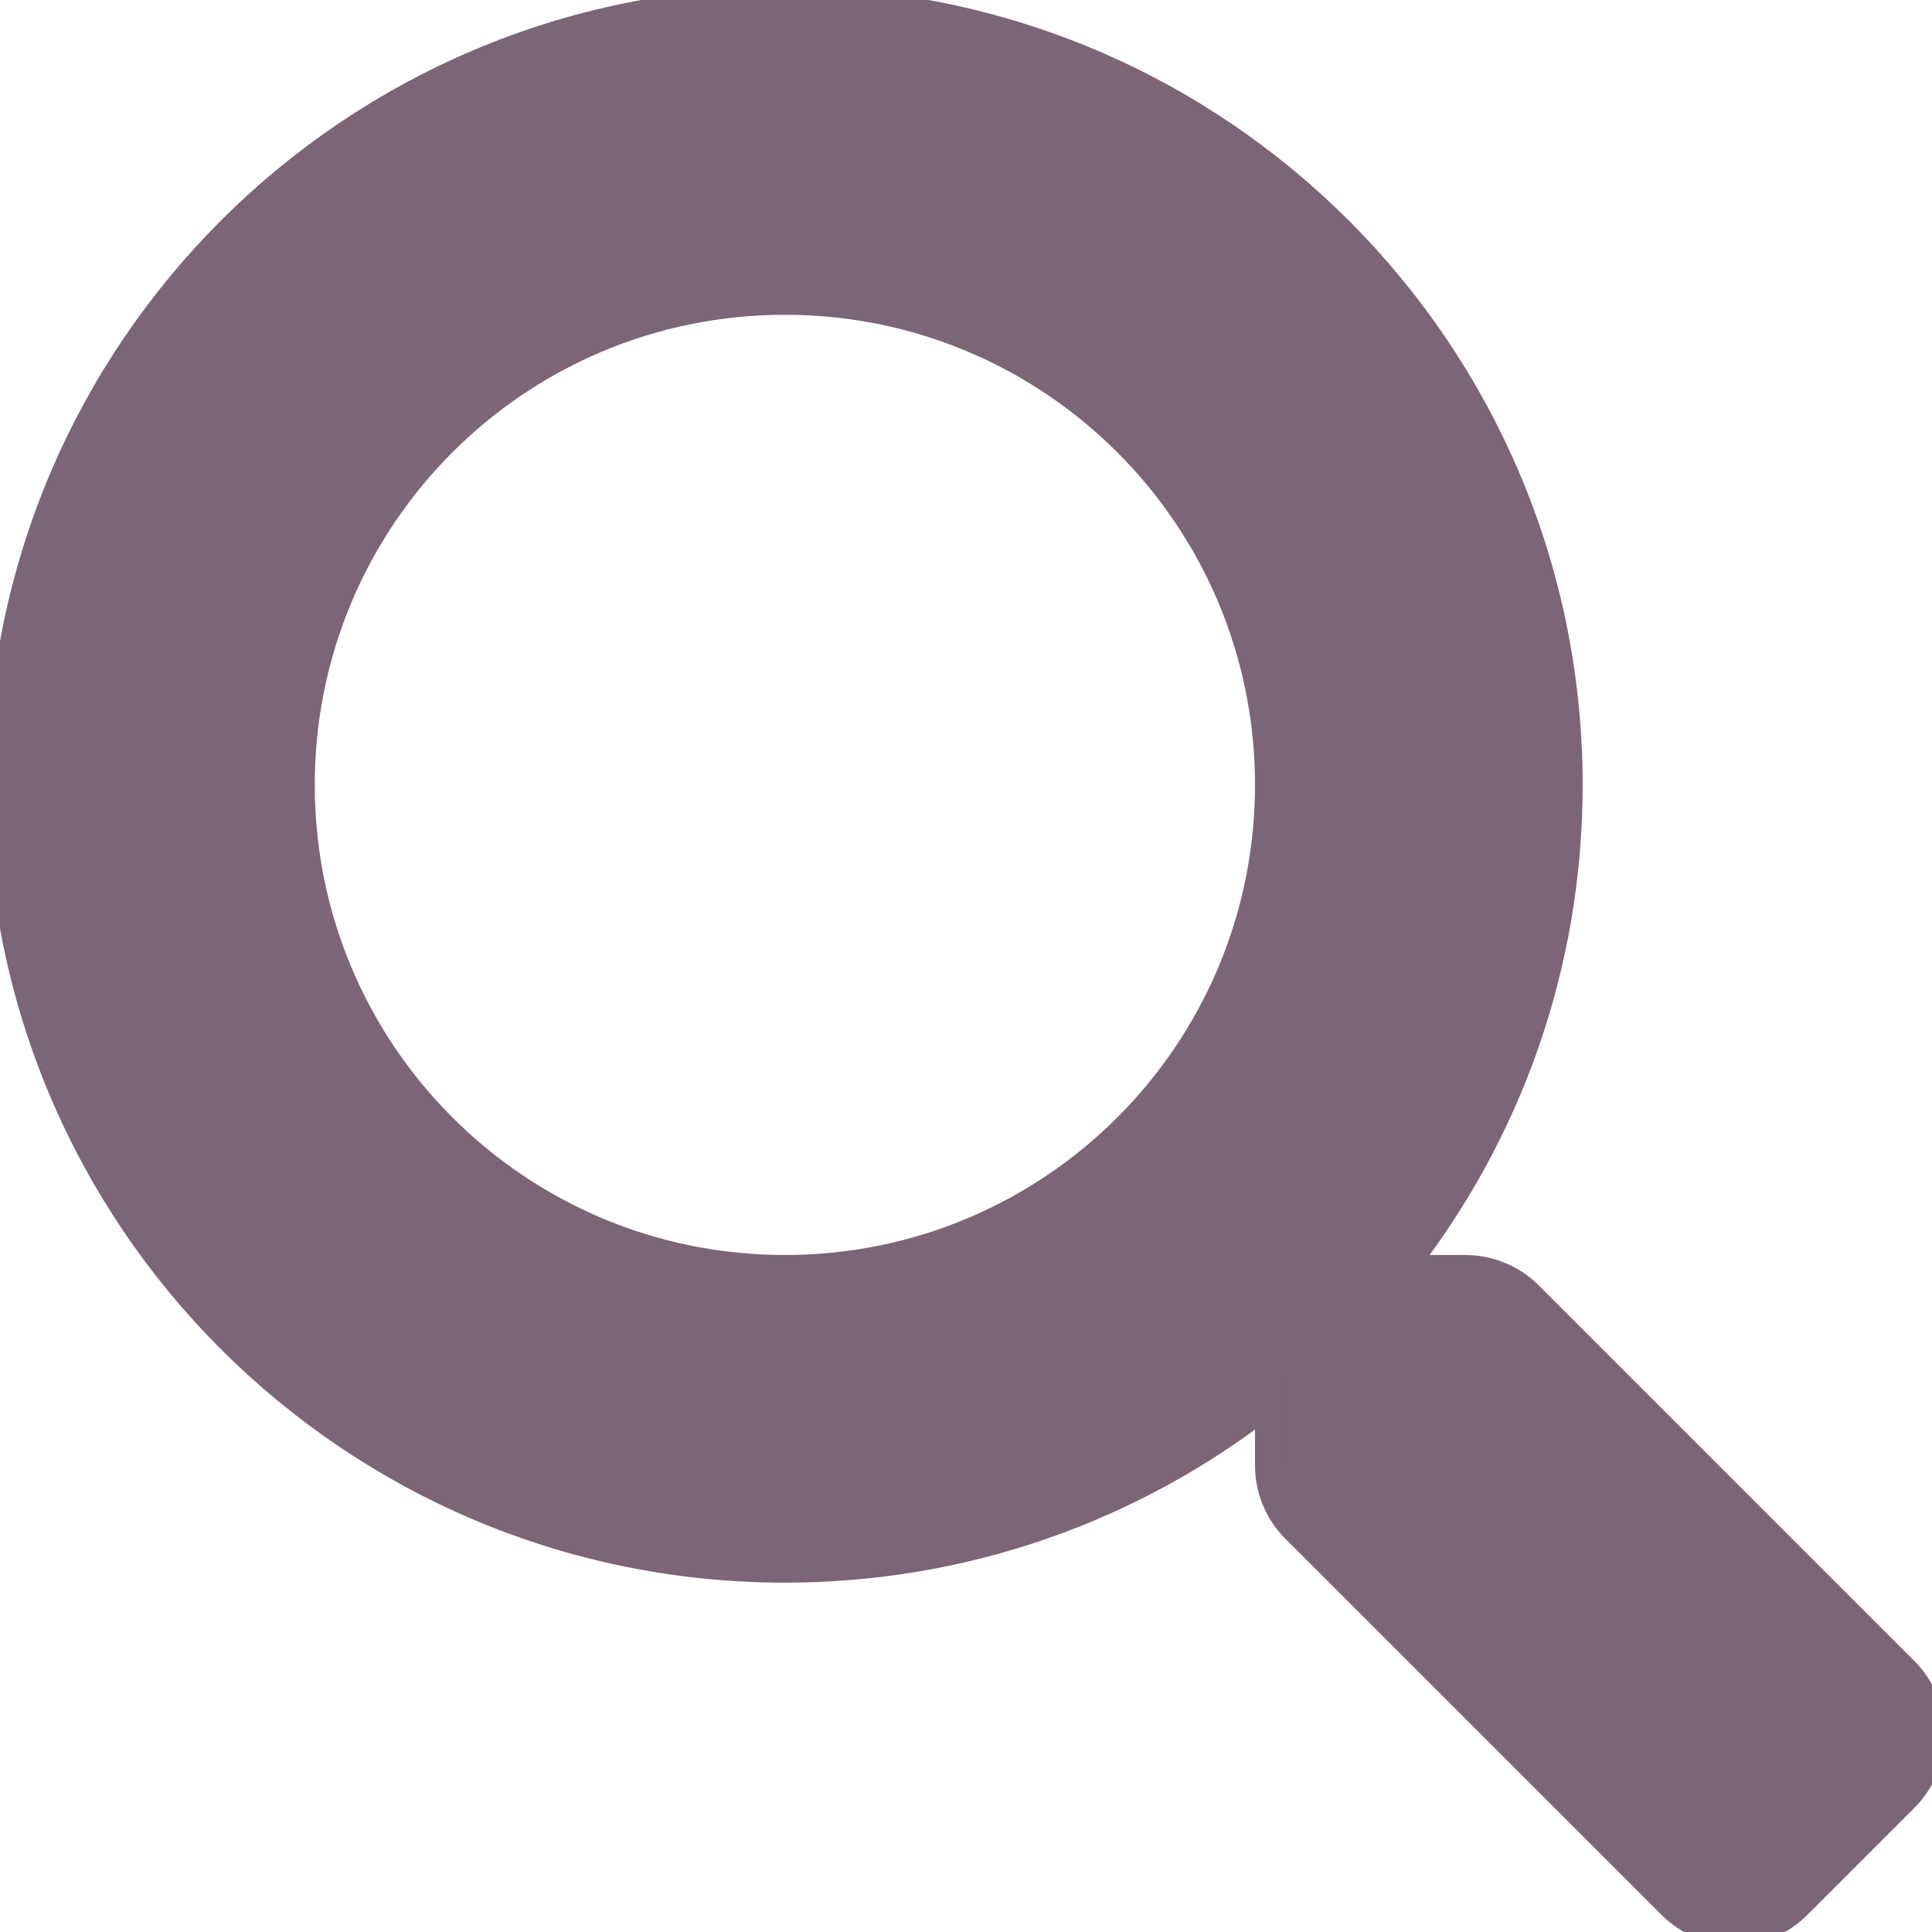
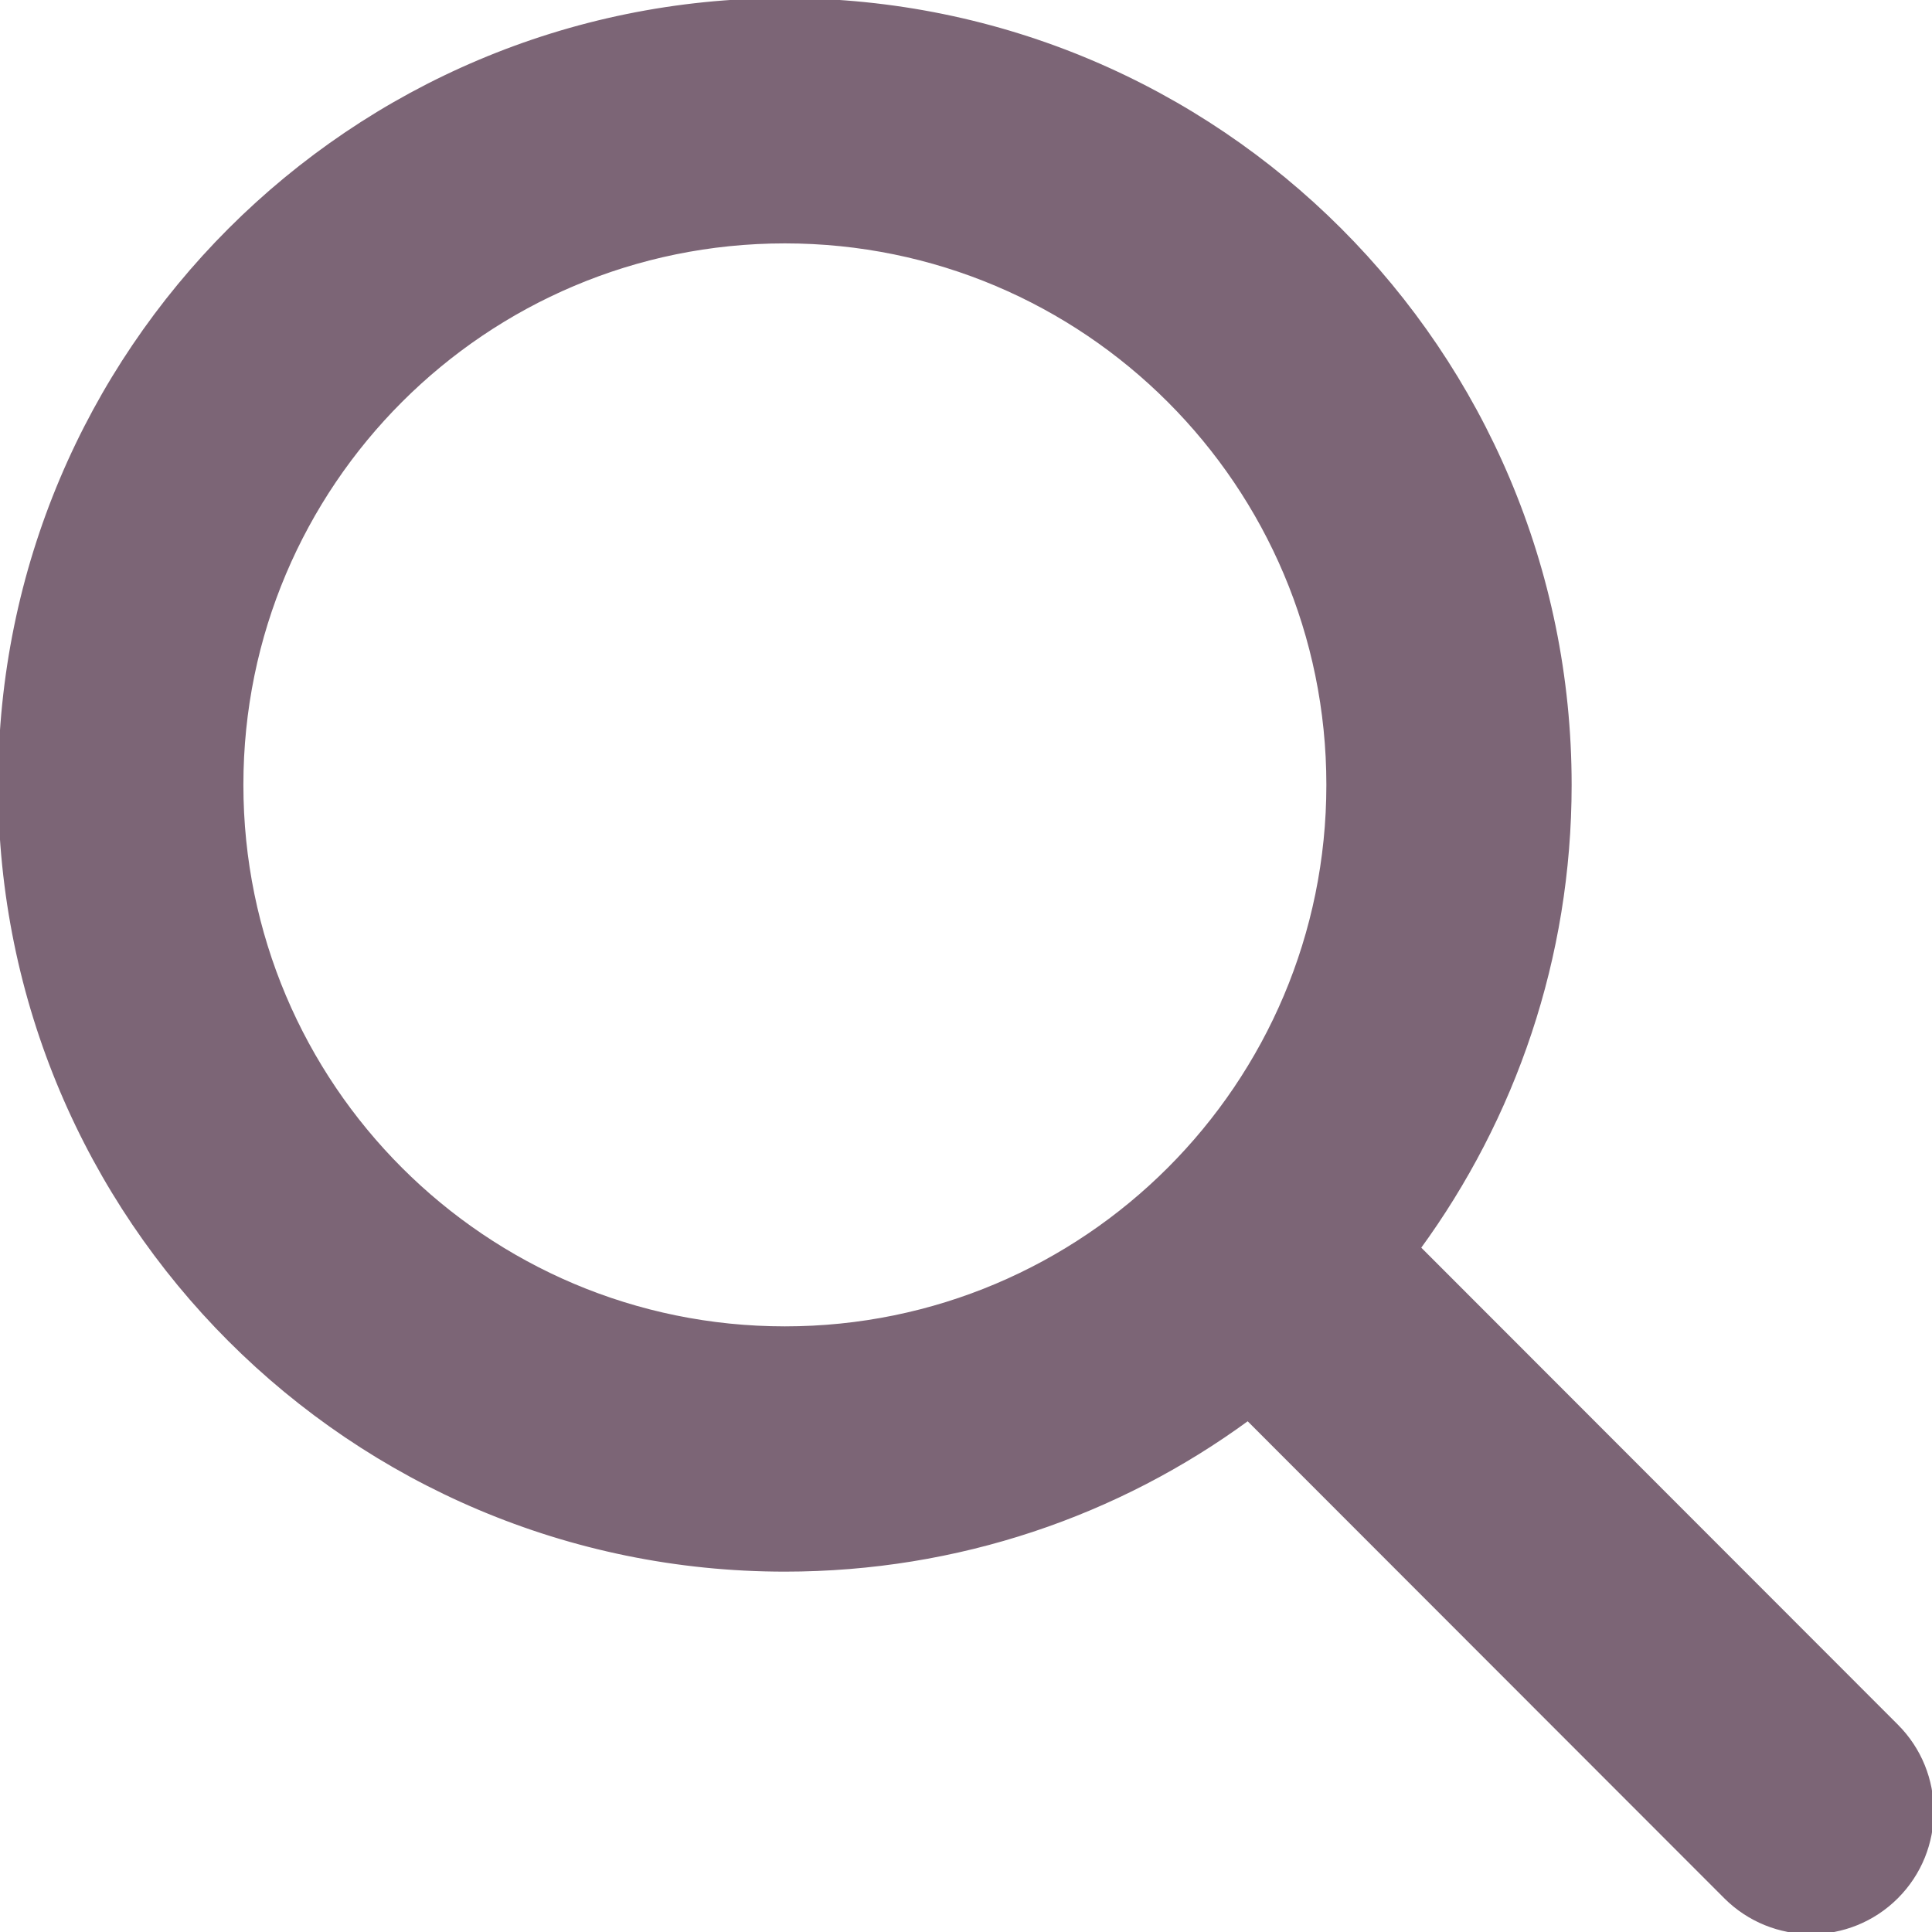
- <svg xmlns="http://www.w3.org/2000/svg" width="75px" height="75px" viewBox="0 0 75 75" version="1.1">
-   <g id="surface1">
-     <path style=" stroke:#7C6576;fill-rule:nonzero;fill:#7C6576;fill-opacity:1;" d="M 73.977 64.848 L 59.371 50.242 C 58.711 49.586 57.816 49.219 56.879 49.219 L 54.492 49.219 C 58.535 44.047 60.938 37.543 60.938 30.469 C 60.938 13.637 47.301 0 30.469 0 C 13.637 0 0 13.637 0 30.469 C 0 47.301 13.637 60.938 30.469 60.938 C 37.543 60.938 44.047 58.535 49.219 54.492 L 49.219 56.879 C 49.219 57.816 49.586 58.711 50.242 59.371 L 64.848 73.977 C 66.227 75.352 68.453 75.352 69.812 73.977 L 73.961 69.828 C 75.336 68.453 75.336 66.227 73.977 64.848 Z M 30.469 49.219 C 20.113 49.219 11.719 40.84 11.719 30.469 C 11.719 20.113 20.098 11.719 30.469 11.719 C 40.824 11.719 49.219 20.098 49.219 30.469 C 49.219 40.824 40.84 49.219 30.469 49.219 Z M 30.469 49.219 " />
-   </g>
+ <svg xmlns="http://www.w3.org/2000/svg" viewBox="0 0 512 512" width="75px" height="75px">
+   <path style="stroke:#7C6576;fill-rule:nonzero;fill:#7C6576;fill-opacity:1;" d="M416 208c0 45.9-14.9 88.3-40 122.7L502.6 457.4c12.5 12.5 12.5 32.8 0 45.3s-32.8 12.5-45.3 0L330.7 376c-34.4 25.2-76.8 40-122.7 40C93.1 416 0 322.9 0 208S93.1 0 208 0S416 93.1 416 208zM208 352a144 144 0 1 0 0-288 144 144 0 1 0 0 288z" />
</svg>
